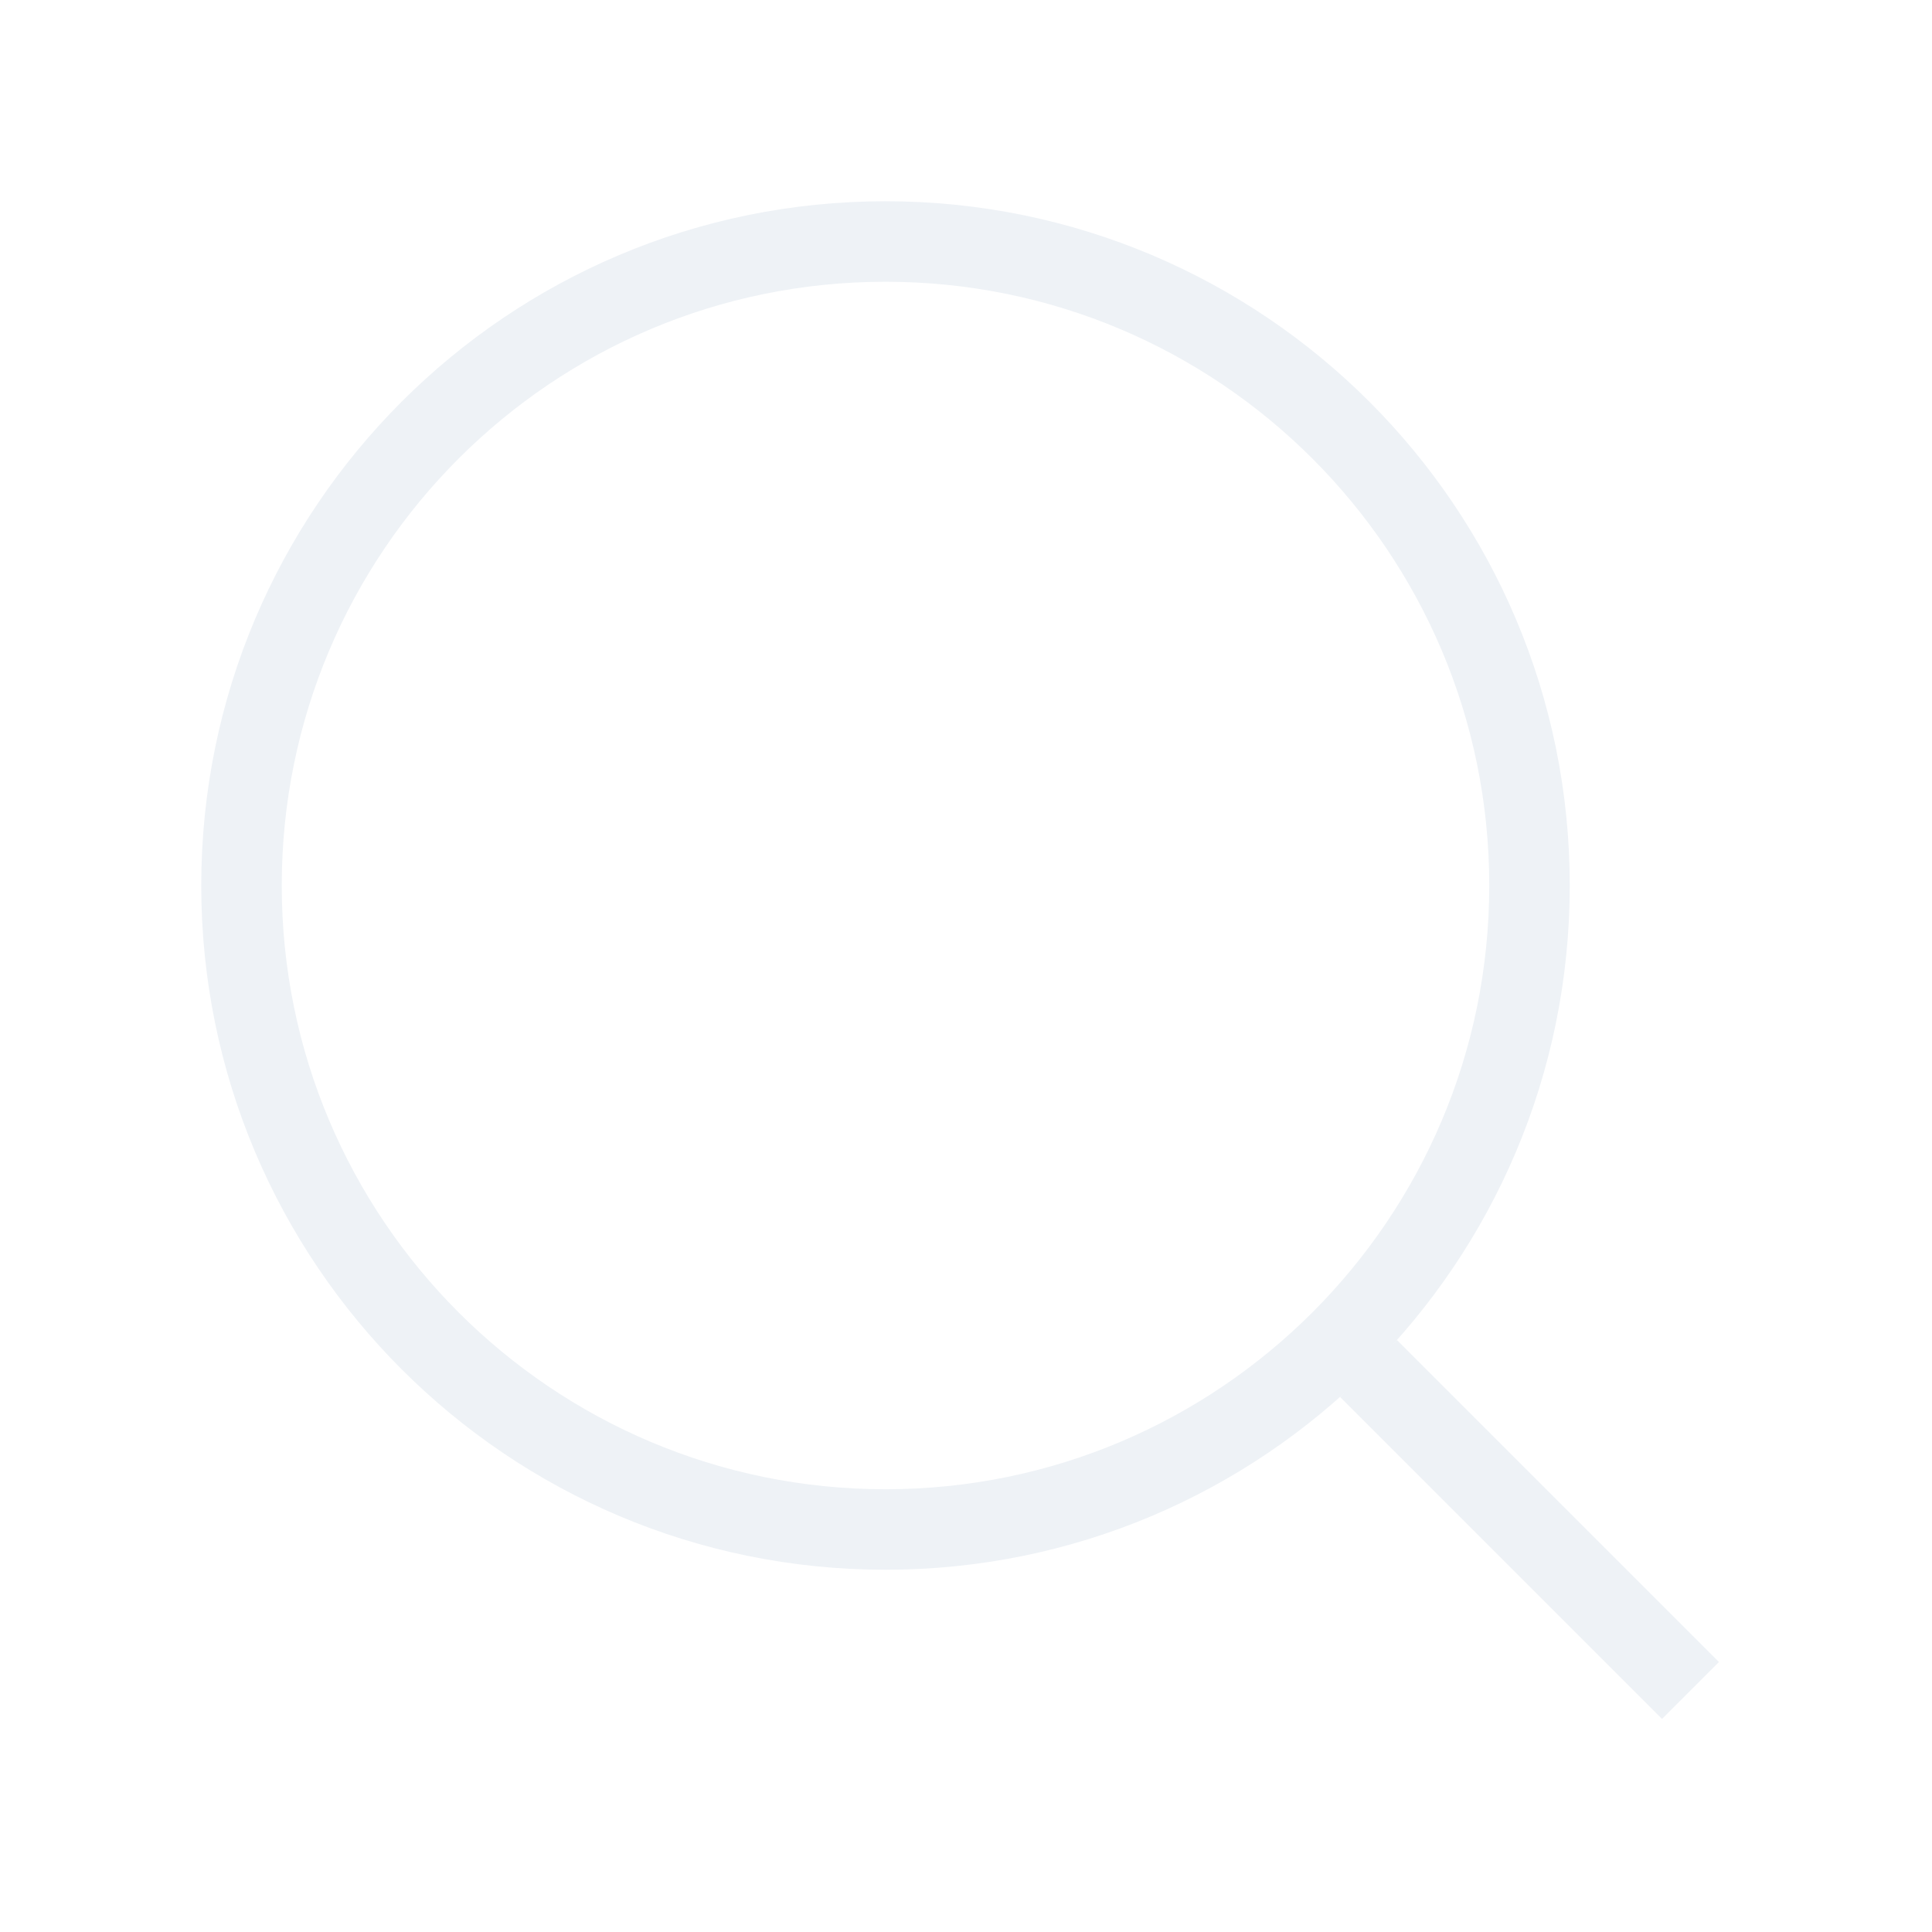
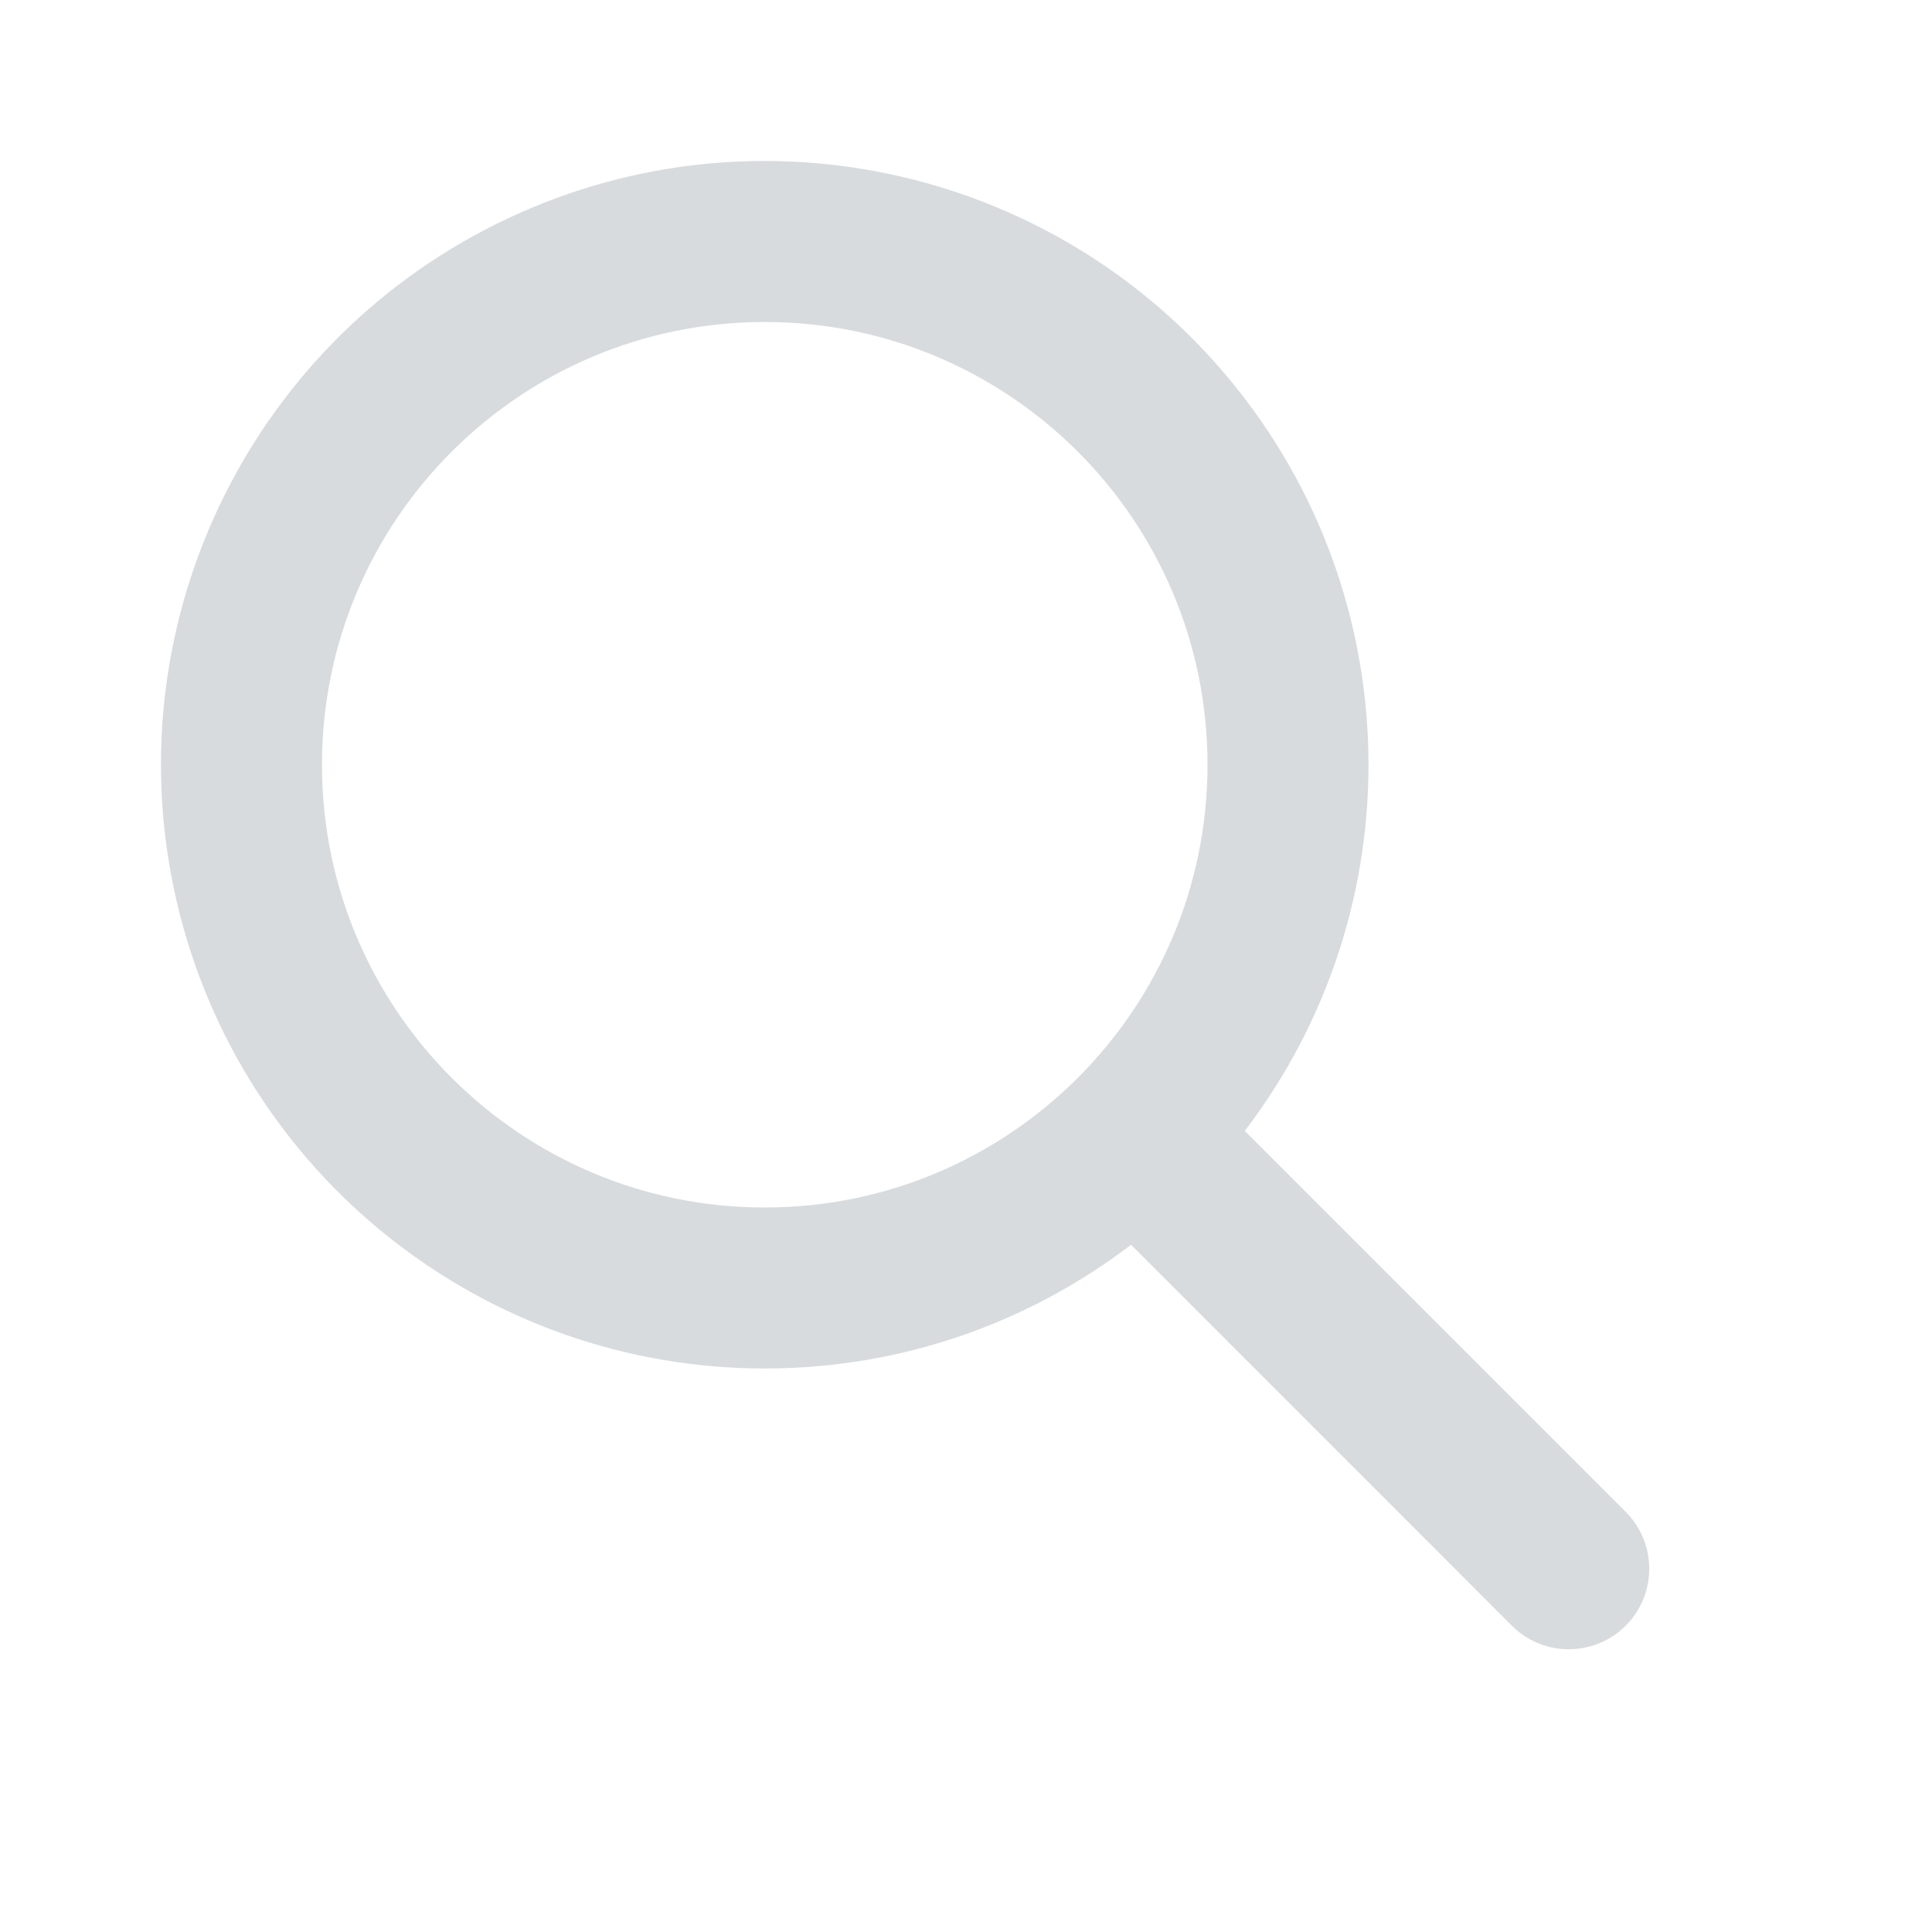
<svg xmlns="http://www.w3.org/2000/svg" width="25px" height="25px" viewBox="0 0 24 24" fill="none">
-   <path d="M17 17L21 21" stroke="#EEF2F6" strokeWidth="2" strokeLinecap="round" strokeLinejoin="round" />
-   <path d="M19 11C19 15.418 15.418 19 11 19C6.582 19 3 15.418 3 11C3 6.582 6.582 3 11 3C15.418 3 19 6.582 19 11Z" stroke="#EEF2F6" strokeWidth="2" />
+   <path fill-rule="evenodd" clip-rule="evenodd" d="M9.5 17c1.71 0 3.287-.573 4.55-1.537l4.743 4.744a1 1 0 0 0 1.414-1.414l-4.744-4.744A7.5 7.5 0 1 0 9.5 17zM15 9.5a5.5 5.5 0 1 1-11 0 5.5 5.5 0 0 1 11 0z" fill="#d8dbde" />
</svg>
